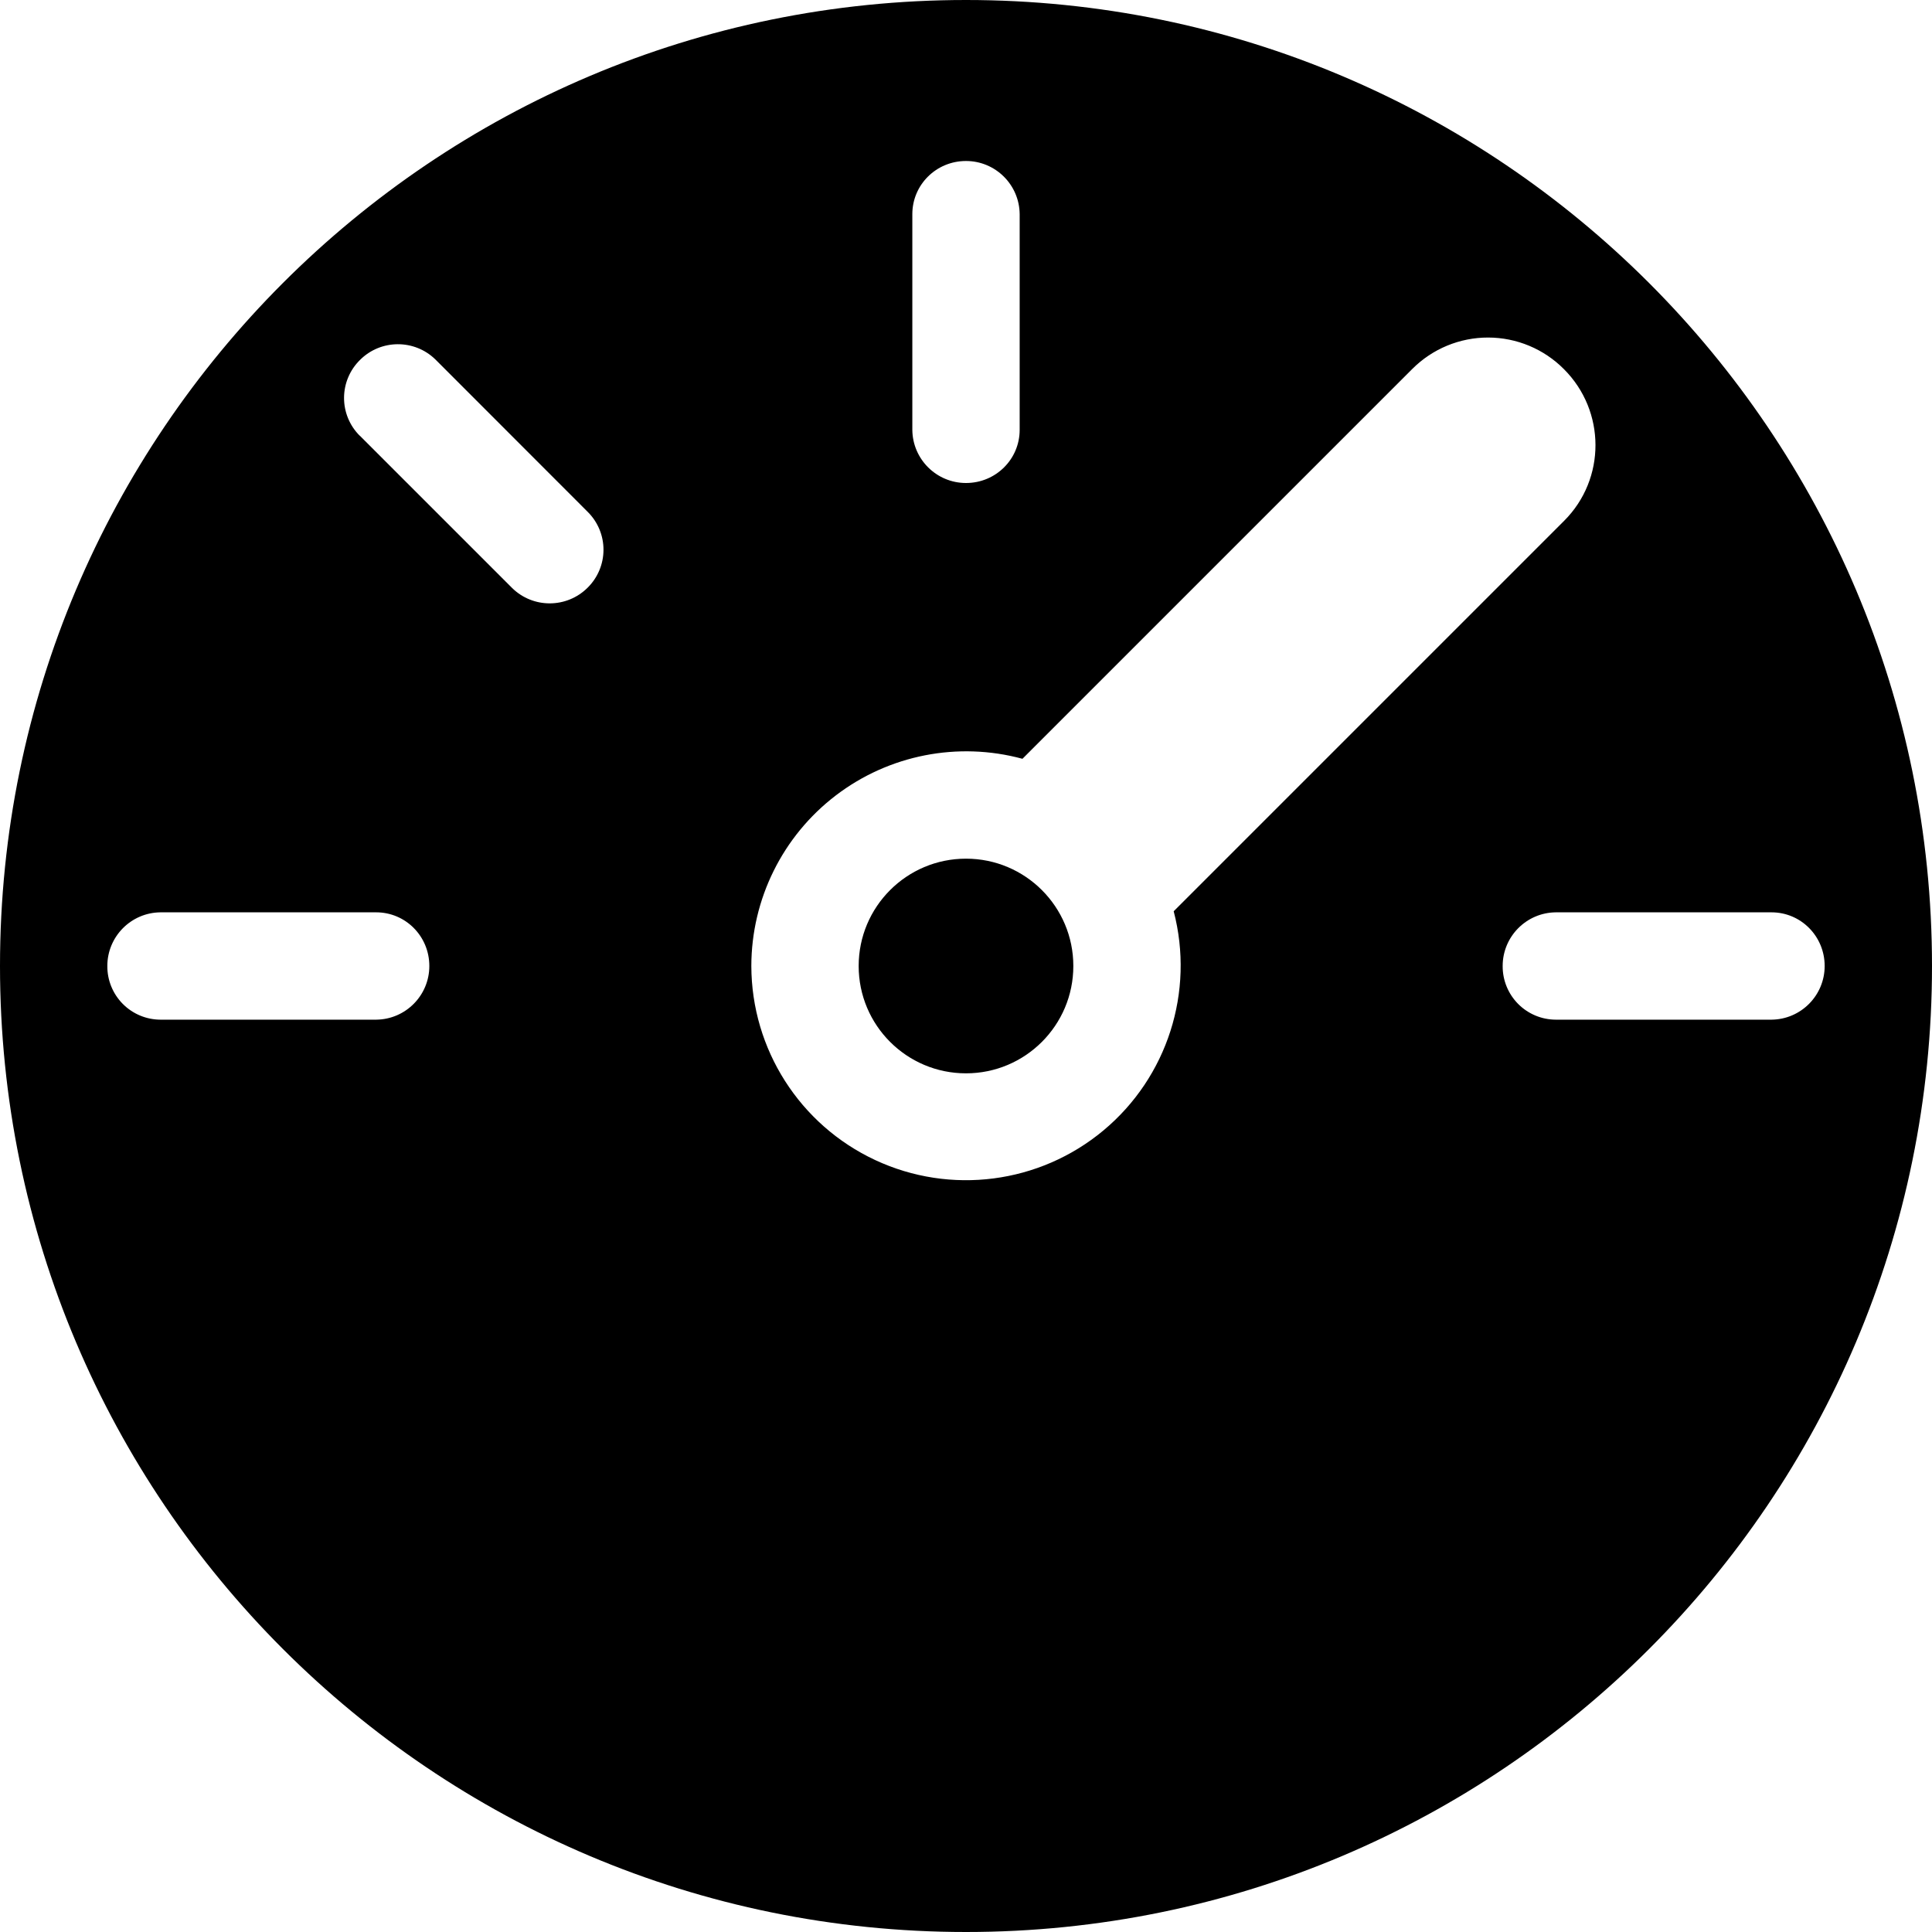
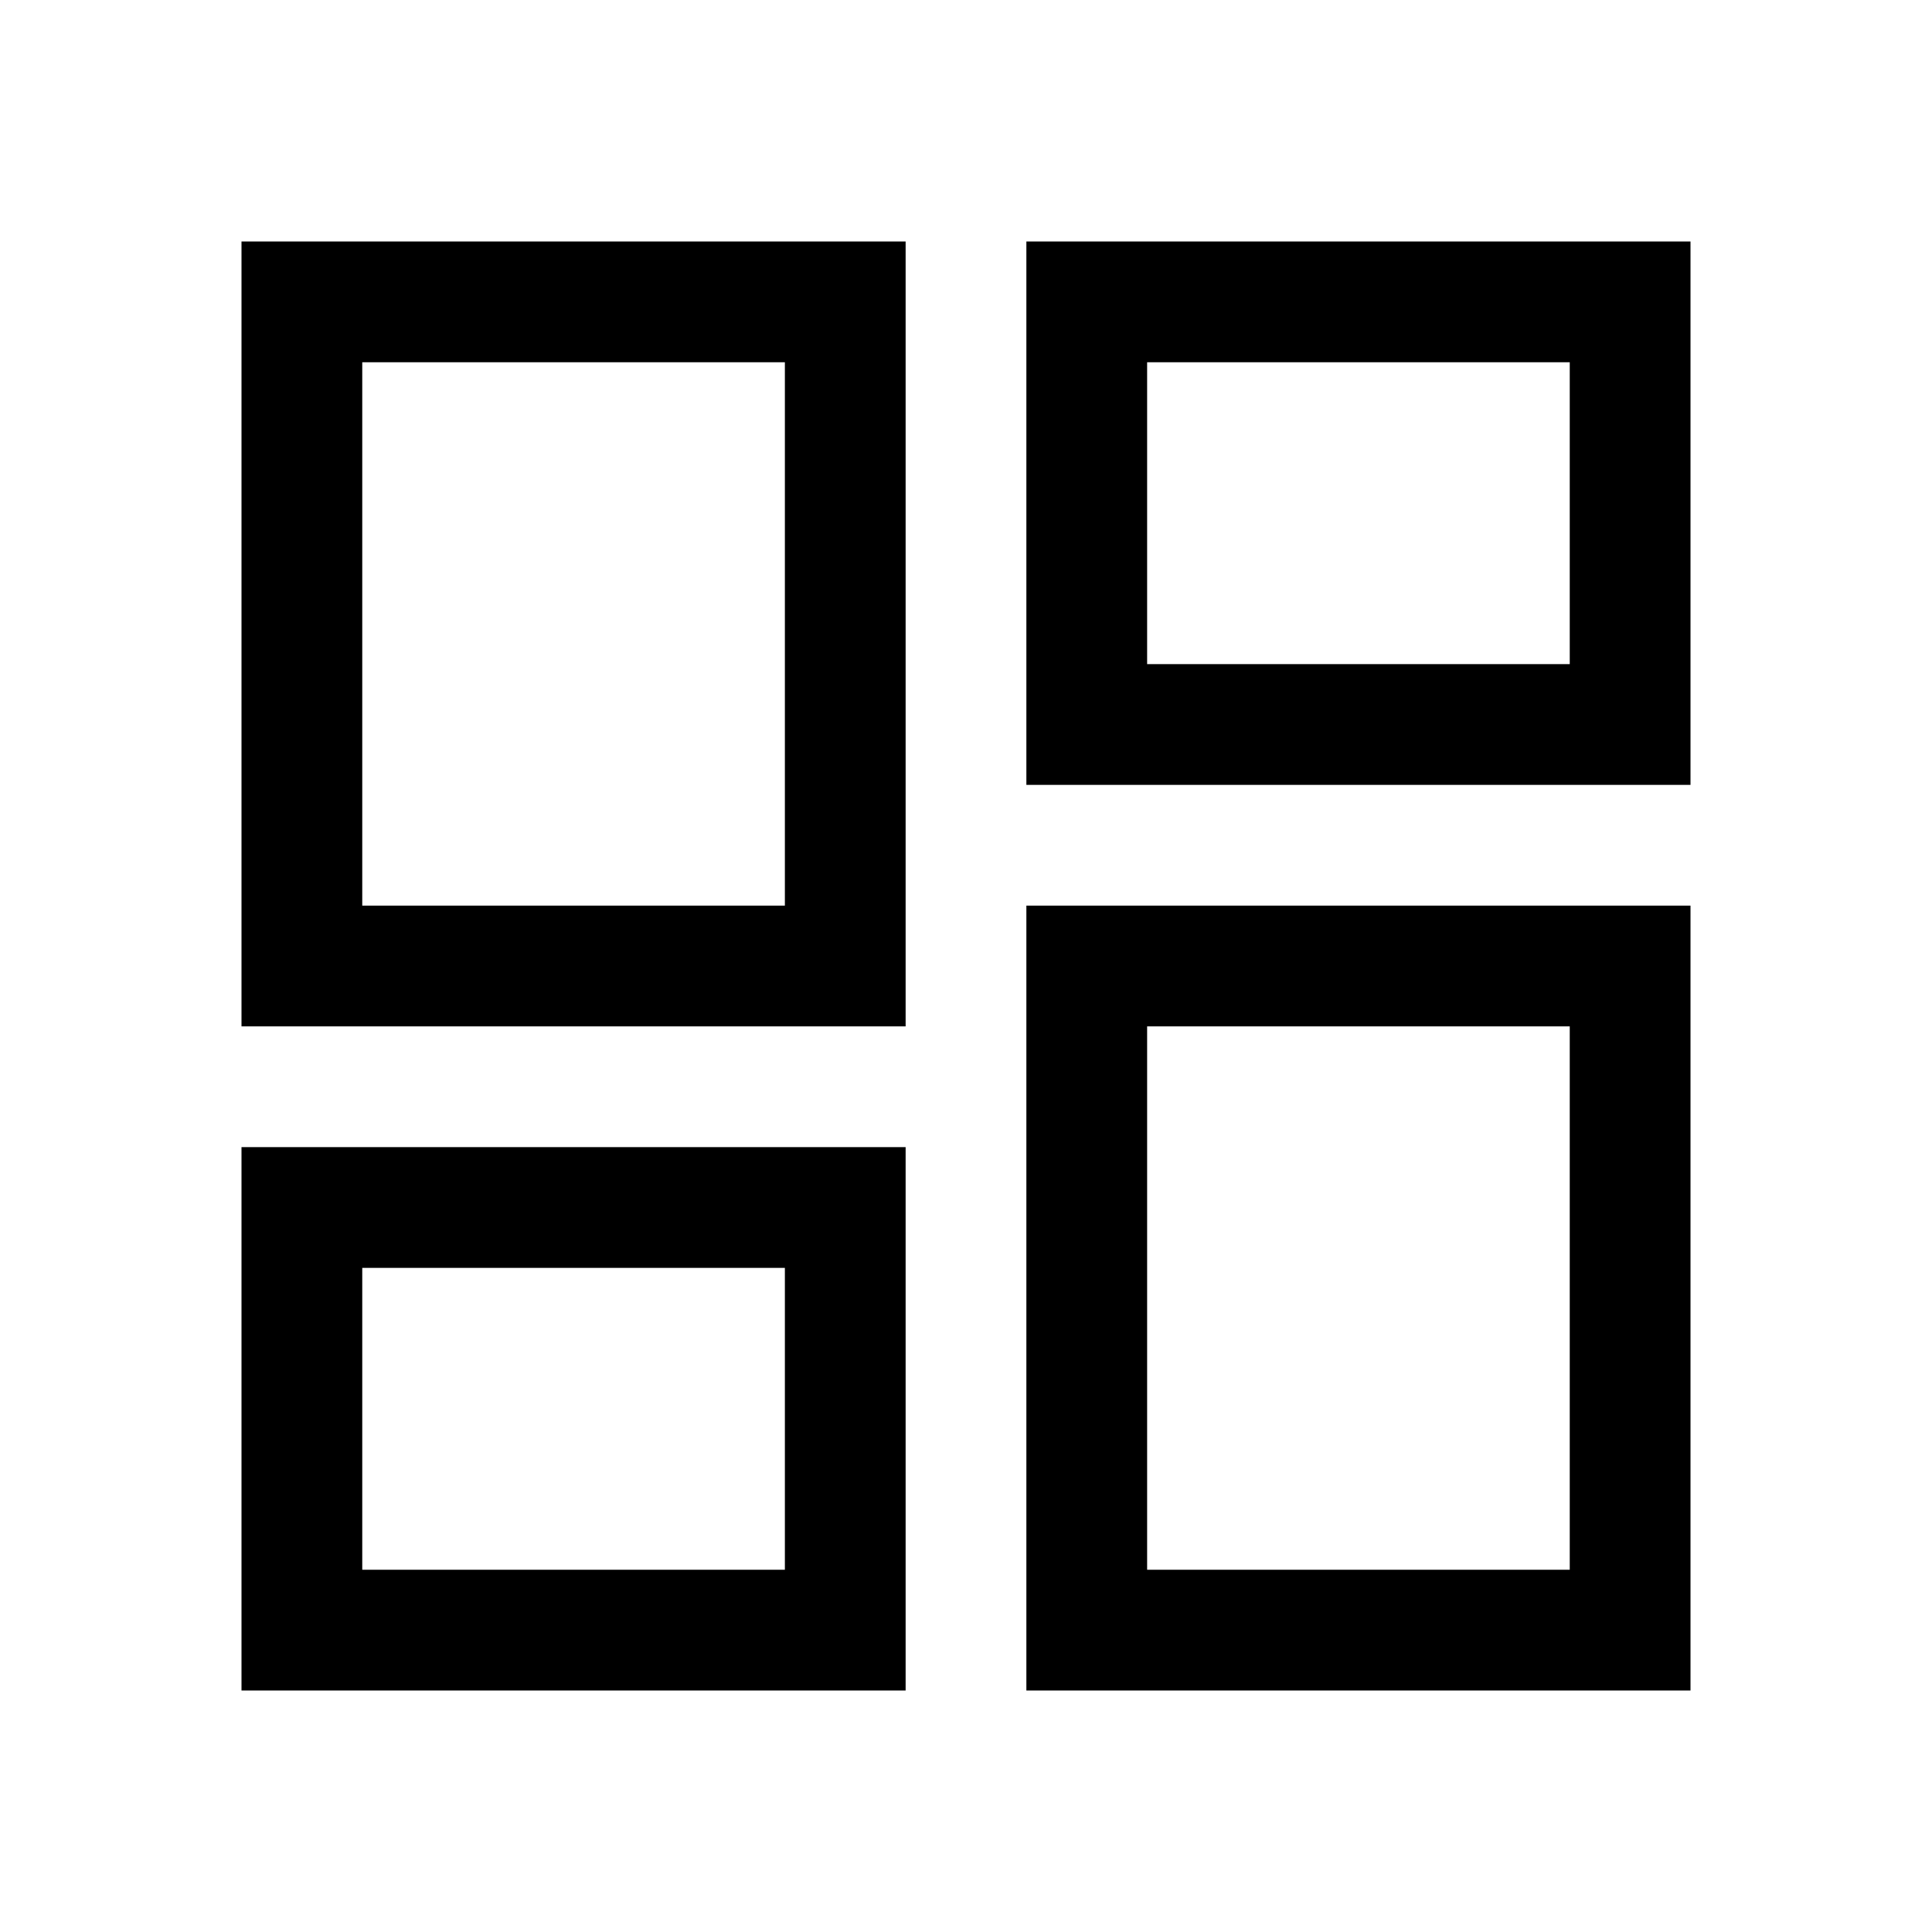
- <svg xmlns="http://www.w3.org/2000/svg" width="36" height="36" class="ic-icon-svg ic-icon-svg--dashboard" viewBox="0 0 36 36">
-   <path d="M21.87 16.98l7.276-7.276c.78-.78.777-2.044-.004-2.825a1.993 1.993 0 0 0-2.825-.005l-7.265 7.265A4.005 4.005 0 0 0 14 18a4 4 0 1 0 7.87-1.02zM18 36c9.94 0 18-8.06 18-18S27.94 0 18 0 0 8.06 0 18s8.06 18 18 18zM2 18a1 1 0 0 1 .99-1h4.02c.546 0 .99.444.99 1a1 1 0 0 1-.99 1H2.99A.993.993 0 0 1 2 18zM17 3.99c0-.546.444-.99 1-.99a1 1 0 0 1 1 .99v4.02c0 .546-.444.99-1 .99a1 1 0 0 1-1-.99V3.99zM6.7 8.116a.993.993 0 0 1 .007-1.408A1 1 0 0 1 8.115 6.7l2.84 2.842a.993.993 0 0 1-.005 1.408 1 1 0 0 1-1.408.006l-2.84-2.84zM28 18a1 1 0 0 1 .99-1h4.02c.546 0 .99.444.99 1a1 1 0 0 1-.99 1h-4.02a.993.993 0 0 1-.99-1zm-10 2a2 2 0 1 0 0-4 2 2 0 0 0 0 4z" fill="currentColor" fill-rule="evenodd" />
+ <svg xmlns="http://www.w3.org/2000/svg" class="ic-icon-svg ic-icon-svg--dashboard" width="36" height="36" viewBox="0 -960 960 960">
+   <path d="M510-570v-270h330v270H510ZM120-450v-390h330v390H120Zm390 330v-390h330v390H510Zm-390 0v-270h330v270H120Zm60-390h210v-270H180v270Zm390 330h210v-270H570v270Zm0-450h210v-150H570v150ZM180-180h210v-150H180v150Zm210-330Zm180-120Zm0 180ZM390-330Z" />
</svg>
